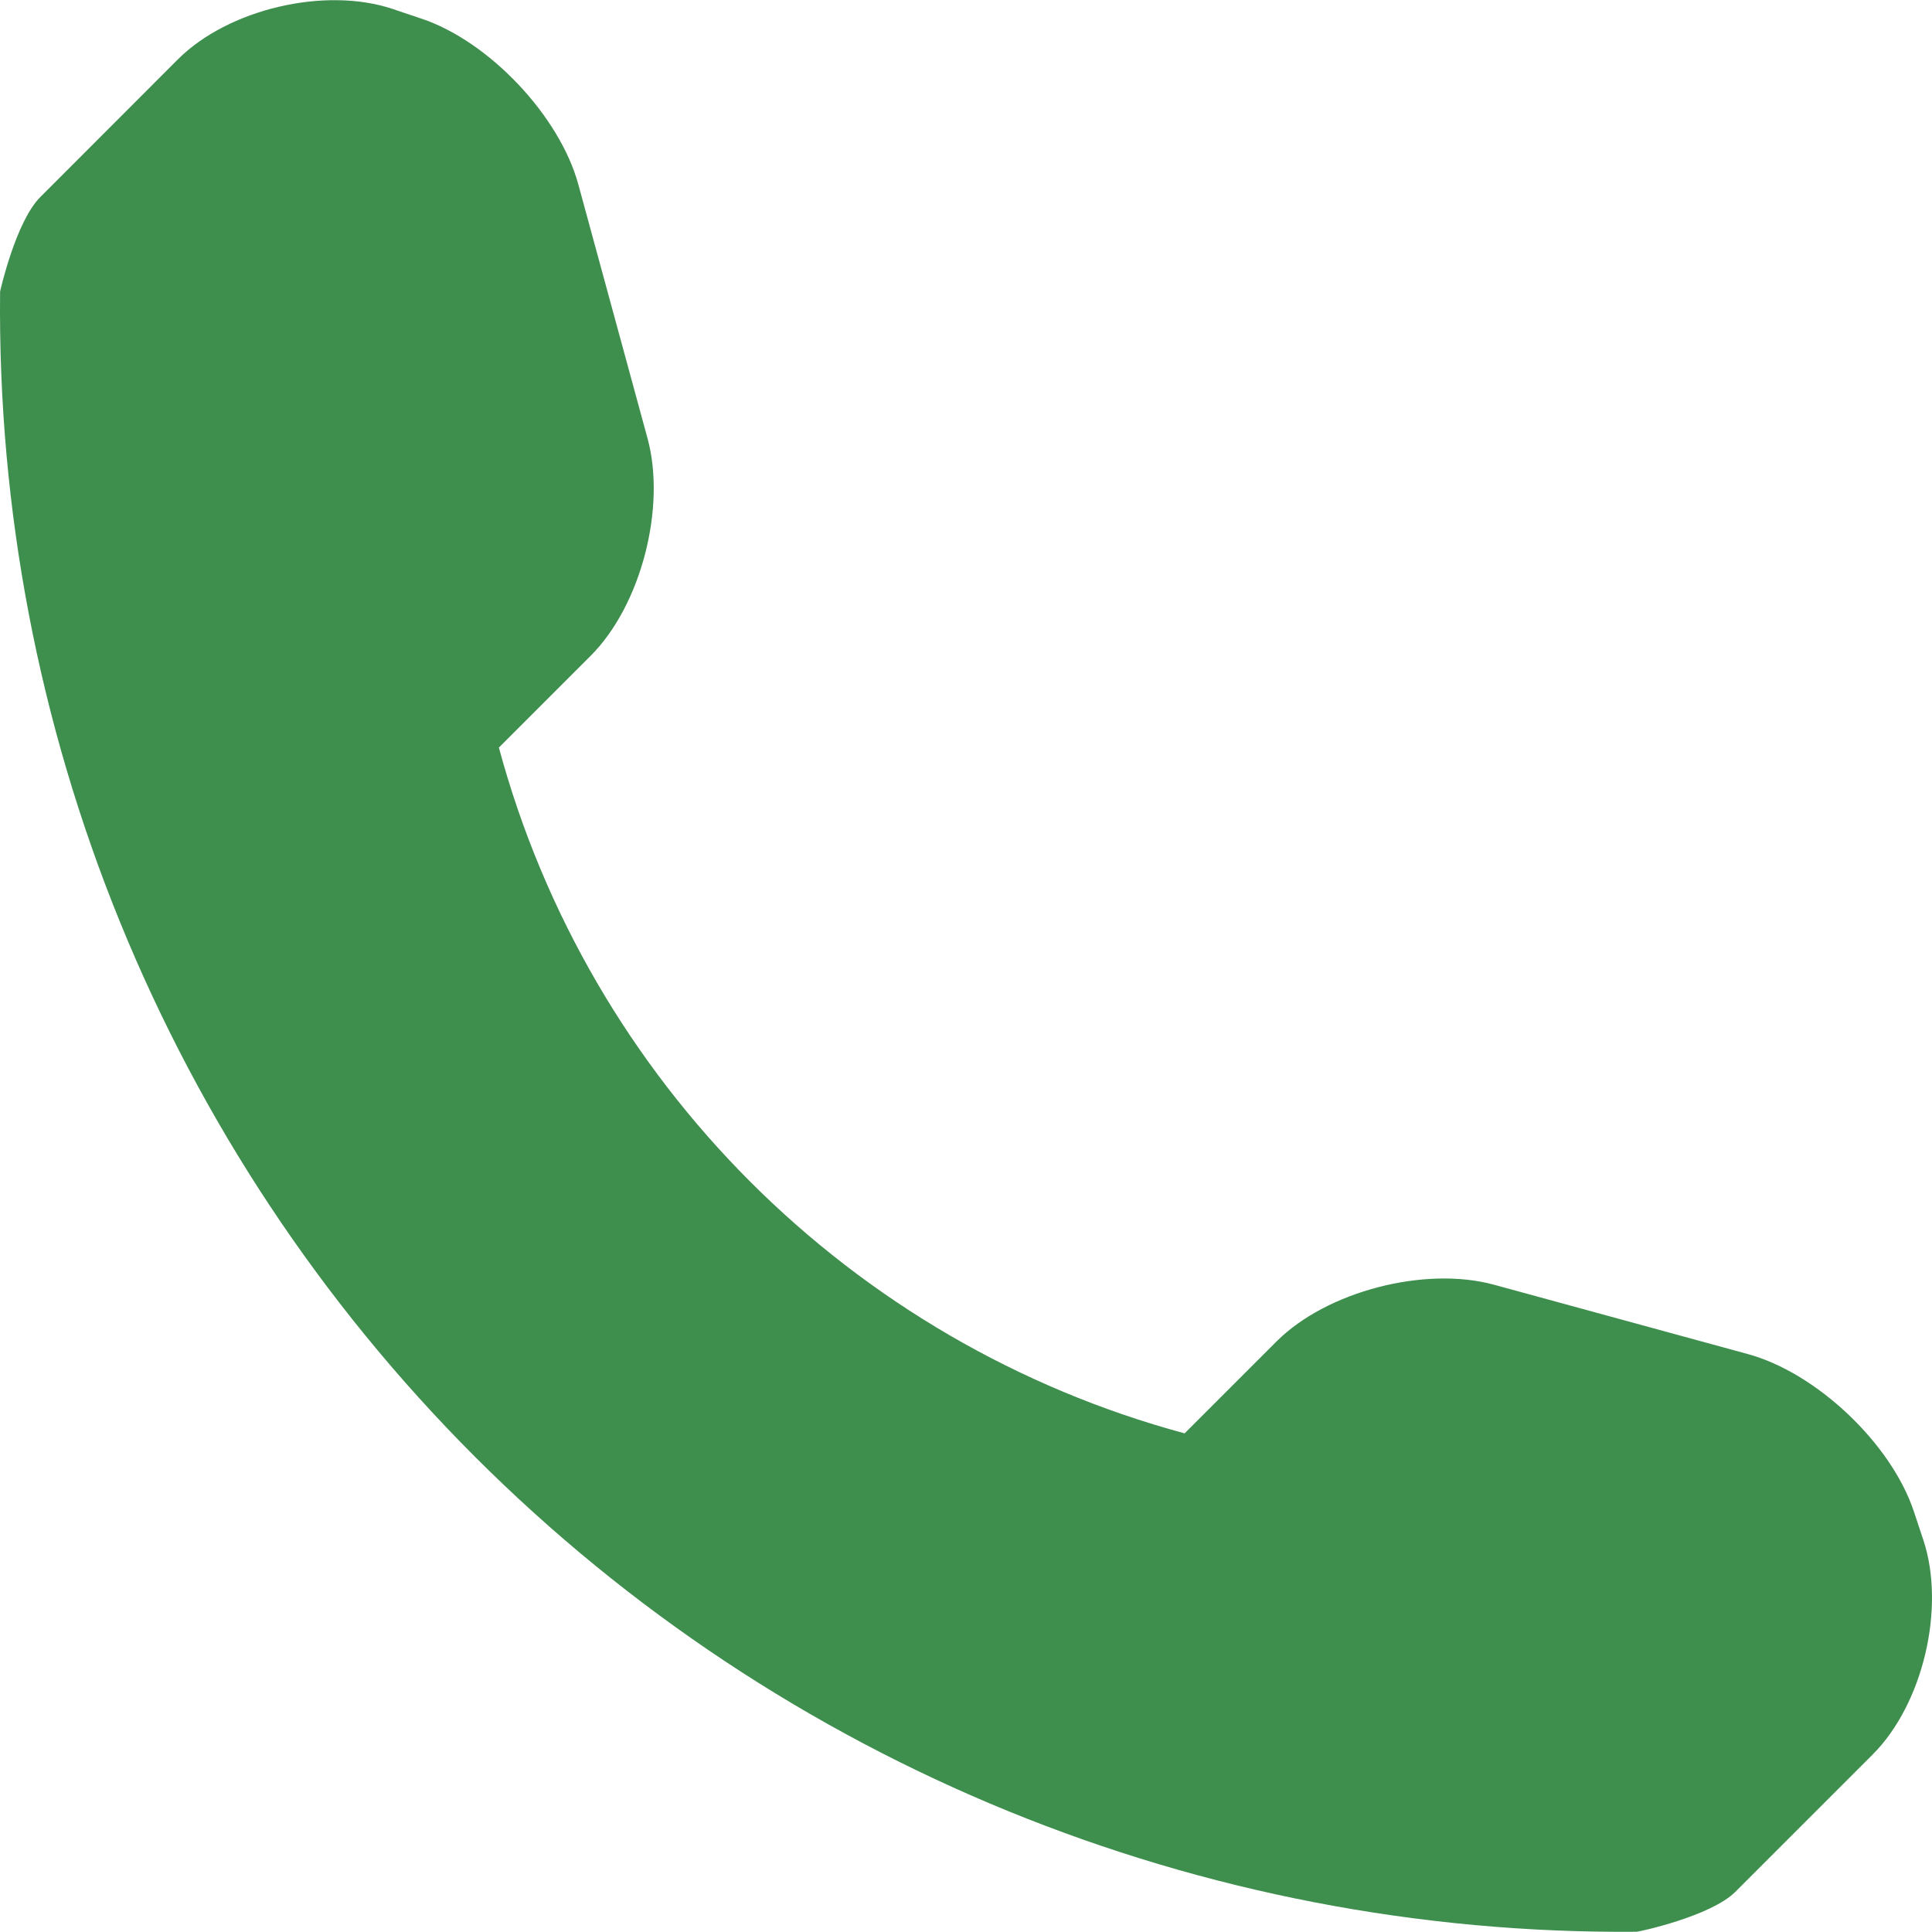
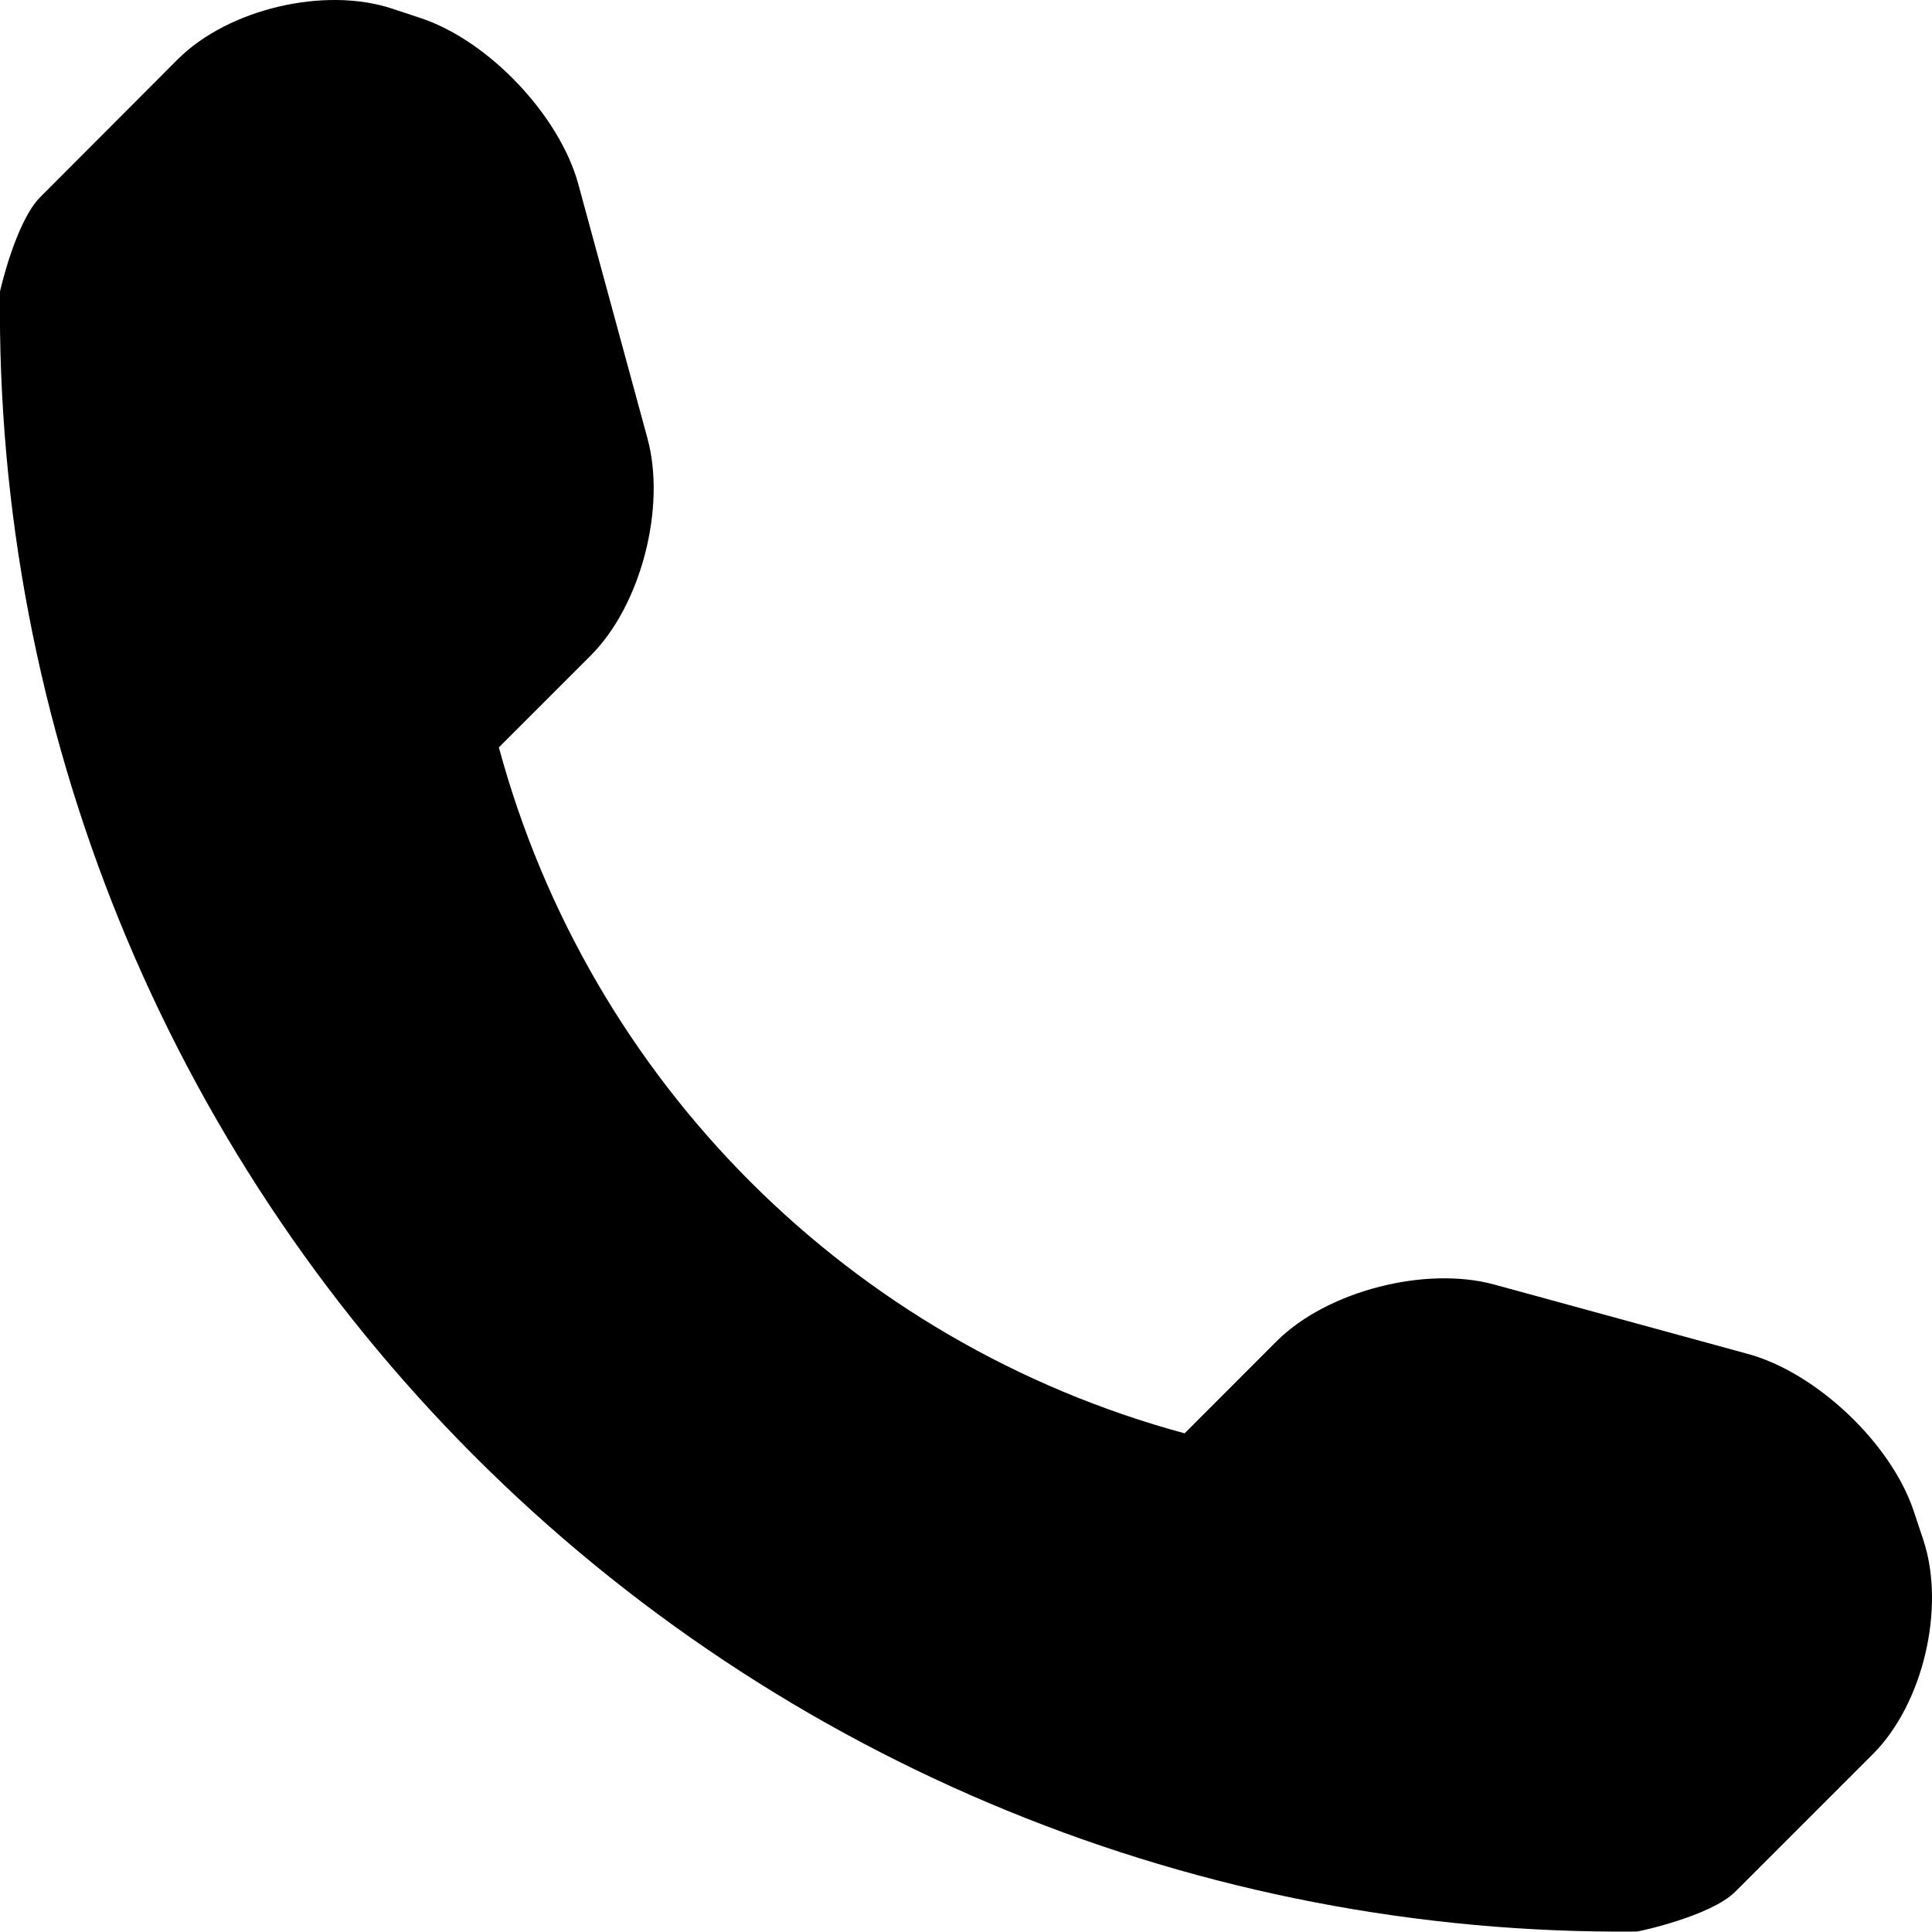
- <svg xmlns="http://www.w3.org/2000/svg" version="1.1" id="Capa_1" x="0px" y="0px" width="477.156px" height="477.156px" viewBox="0 0 477.156 477.156" style="enable-background:new 0 0 477.156 477.156;" xml:space="preserve">
-   <defs id="defs39" />
-   <g id="g4" style="fill:#3e8e4e;fill-opacity:1">
-     <path d="M475.009,380.316l-2.375-7.156c-5.625-16.719-24.062-34.156-41-38.75l-62.688-17.125c-17-4.625-41.25,1.594-53.688,14.031   l-22.688,22.688c-82.453-22.28-147.109-86.938-169.359-169.375L145.9,161.94c12.438-12.438,18.656-36.656,14.031-53.656   l-17.094-62.719c-4.625-16.969-22.094-35.406-38.781-40.969L96.9,2.19c-16.719-5.563-40.563,0.063-53,12.5L9.962,48.659   C3.899,54.69,0.024,71.94,0.024,72.003c-1.187,107.75,41.063,211.562,117.281,287.781   c76.031,76.031,179.454,118.219,286.891,117.313c0.562,0,18.312-3.813,24.375-9.845l33.938-33.938   C474.946,420.878,480.571,397.035,475.009,380.316z" id="path2" style="fill:#3e8e4e;fill-opacity:1" />
-   </g>
-   <g id="g6">
- </g>
-   <g id="g8">
- </g>
-   <g id="g10">
- </g>
-   <g id="g12">
- </g>
-   <g id="g14">
- </g>
-   <g id="g16">
- </g>
-   <g id="g18">
- </g>
-   <g id="g20">
- </g>
-   <g id="g22">
- </g>
-   <g id="g24">
- </g>
-   <g id="g26">
- </g>
-   <g id="g28">
- </g>
-   <g id="g30">
- </g>
-   <g id="g32">
- </g>
-   <g id="g34">
- </g>
+ <svg xmlns="http://www.w3.org/2000/svg" viewBox="0 0 477.16 477.07">
+   <defs>
+     <style />
+   </defs>
+   <path d="M475,380.27l-2.38-7.15c-5.62-16.72-24.06-34.16-41-38.75L369,317.24c-17-4.62-41.25,1.6-53.69,14L292.57,354A240.67,240.67,0,0,1,123.21,184.59L145.9,161.9c12.44-12.44,18.66-36.66,14-53.66L142.84,45.52c-4.63-17-22.1-35.4-38.78-41L96.9,2.15c-16.72-5.57-40.56.06-53,12.5L10,48.62C3.9,54.65,0,71.9,0,72A400.56,400.56,0,0,0,404.2,477.05c.56,0,18.31-3.81,24.37-9.84l33.94-33.94C475,420.84,480.57,397,475,380.27Z" />
</svg>
